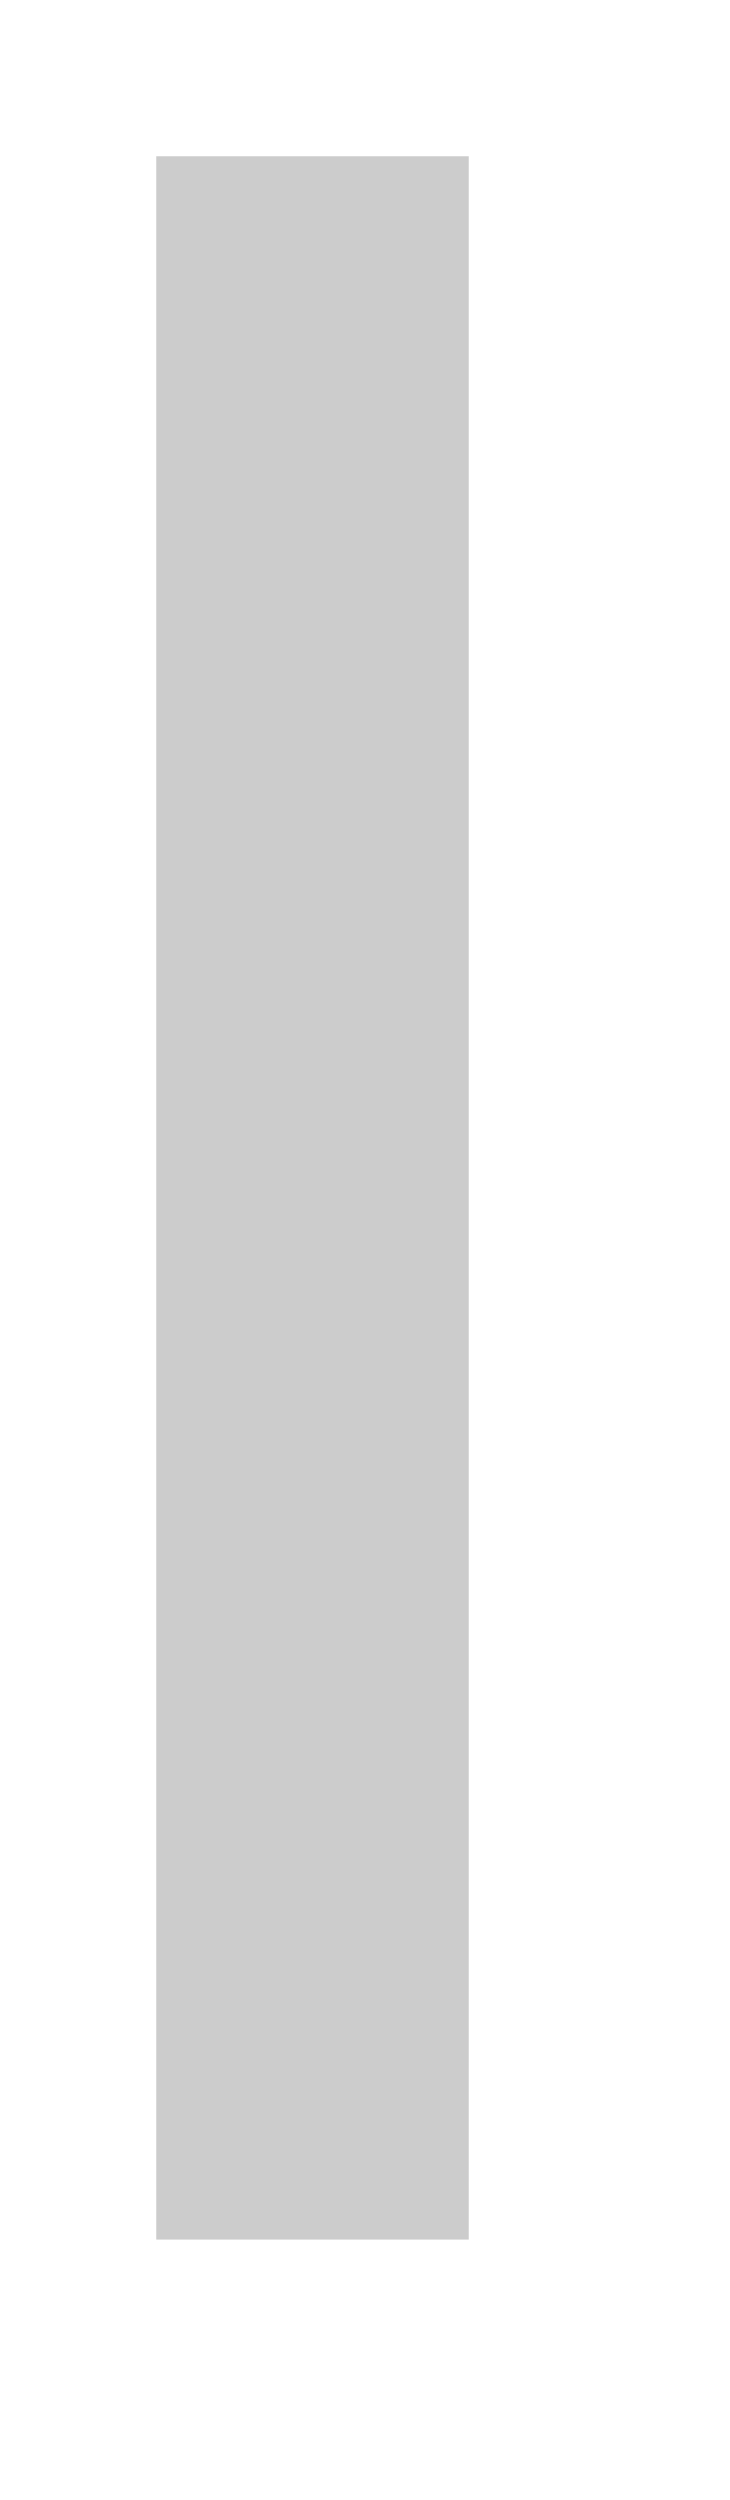
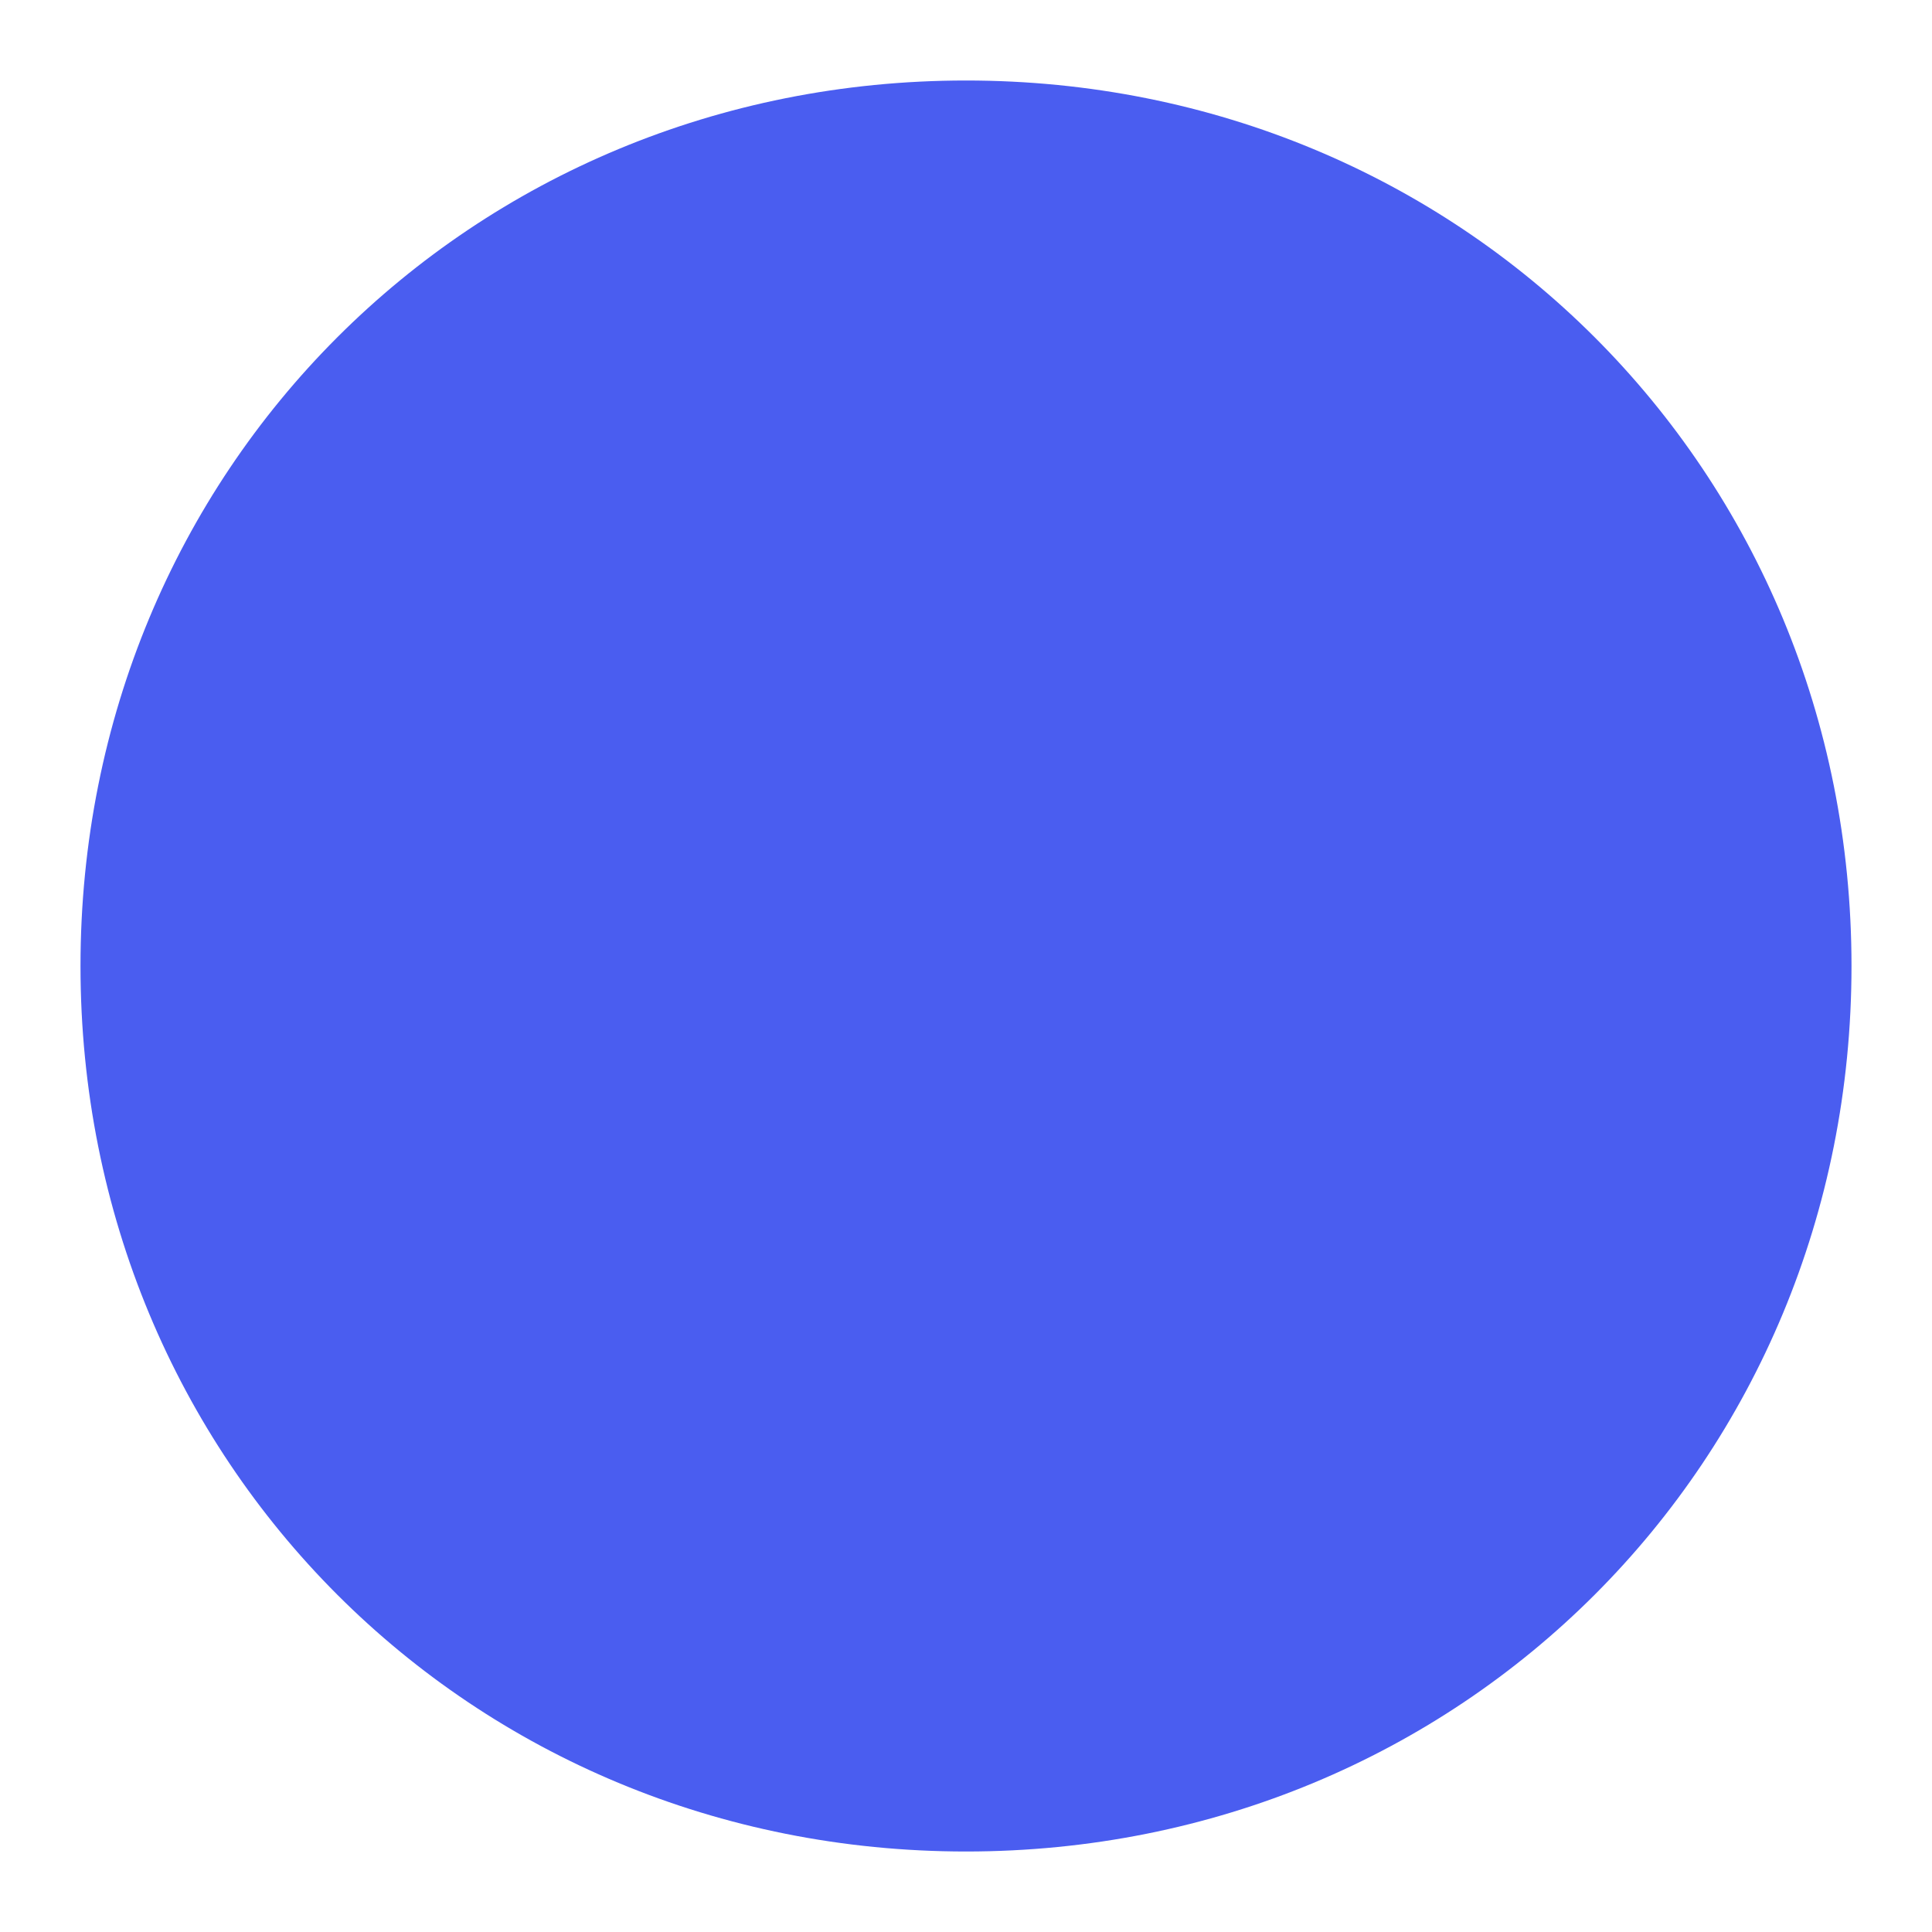
- <svg xmlns="http://www.w3.org/2000/svg" version="1.1" width="7px" height="24px">
-   <g transform="matrix(1 0 0 1 -594.5 -1092.5 )">
-     <path d="M 597.5 1094  L 597.5 1114  " stroke-width="3" stroke="#cccccc" fill="none" />
+ <svg xmlns="http://www.w3.org/2000/svg" version="1.1" width="12px" height="12px">
+   <g transform="matrix(1 0 0 1 -747 -178 )">
+     <path d="M 753 178.5  C 756.08 178.5  758.5 180.92  758.5 184  C 758.5 187.08  756.08 189.5  753 189.5  C 749.92 189.5  747.5 187.08  747.5 184  C 747.5 180.92  749.92 178.5  753 178.5  Z " fill-rule="nonzero" fill="#4a5df0" stroke="none" />
  </g>
</svg>
